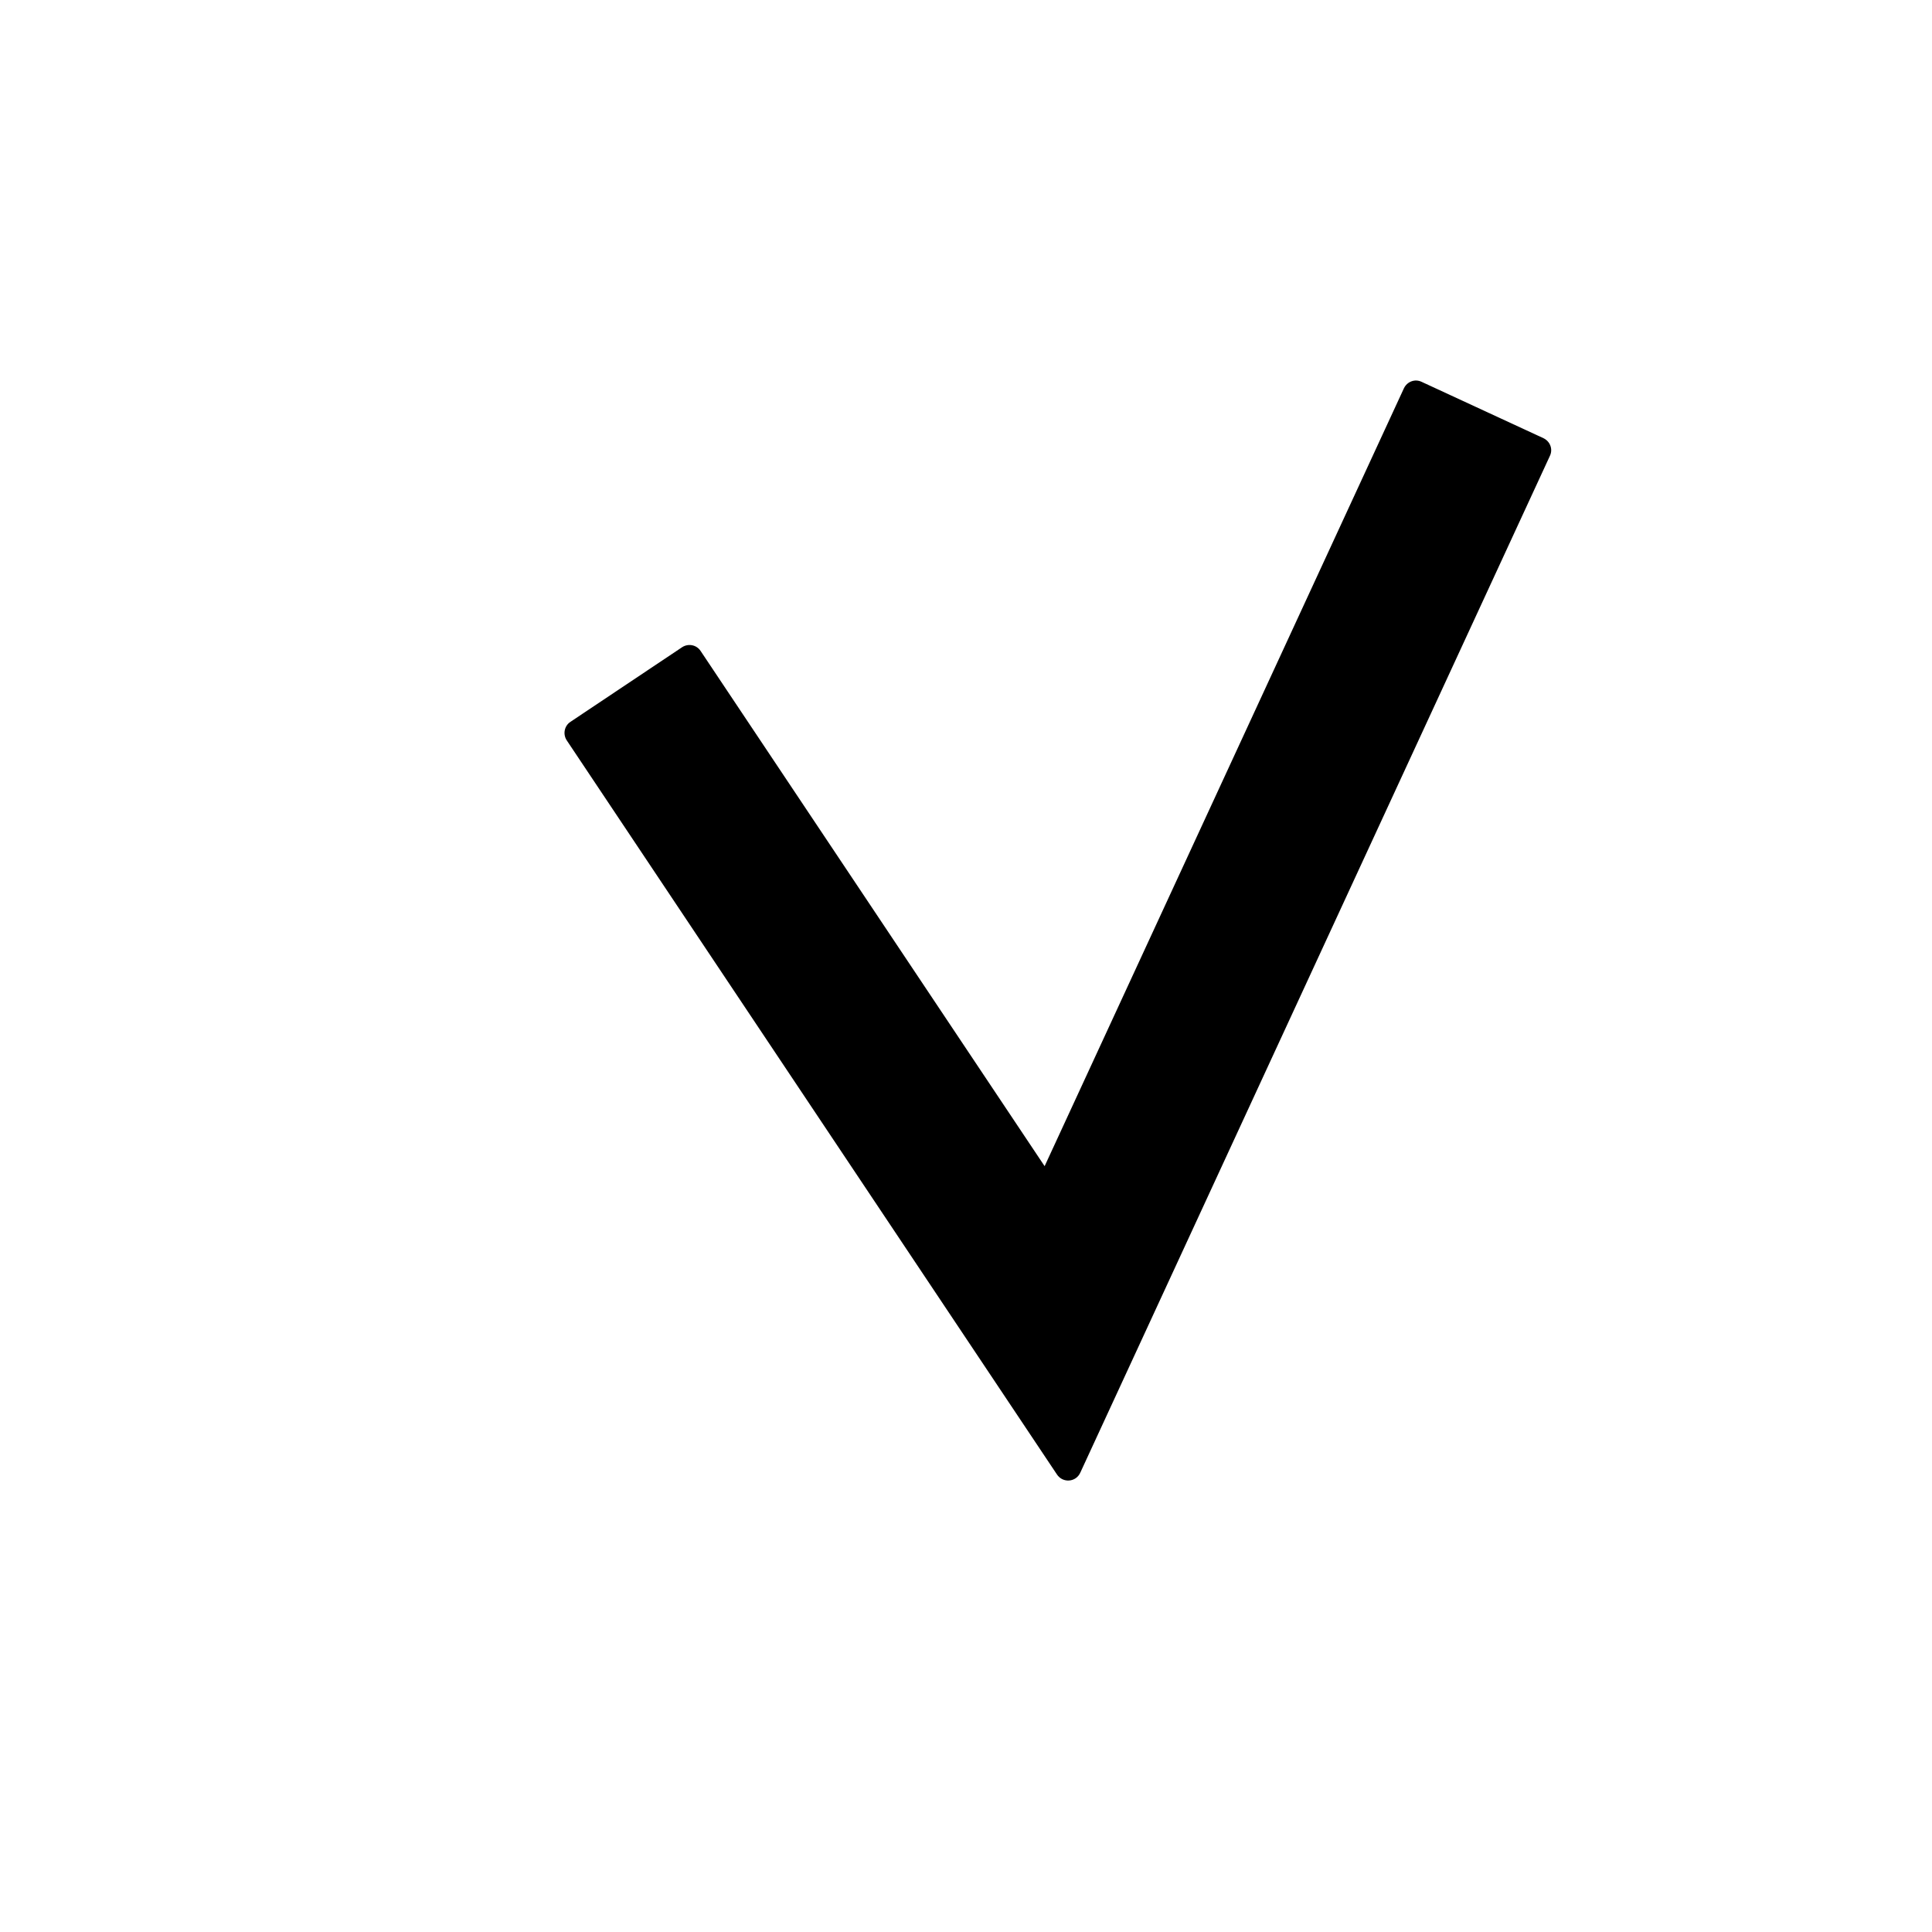
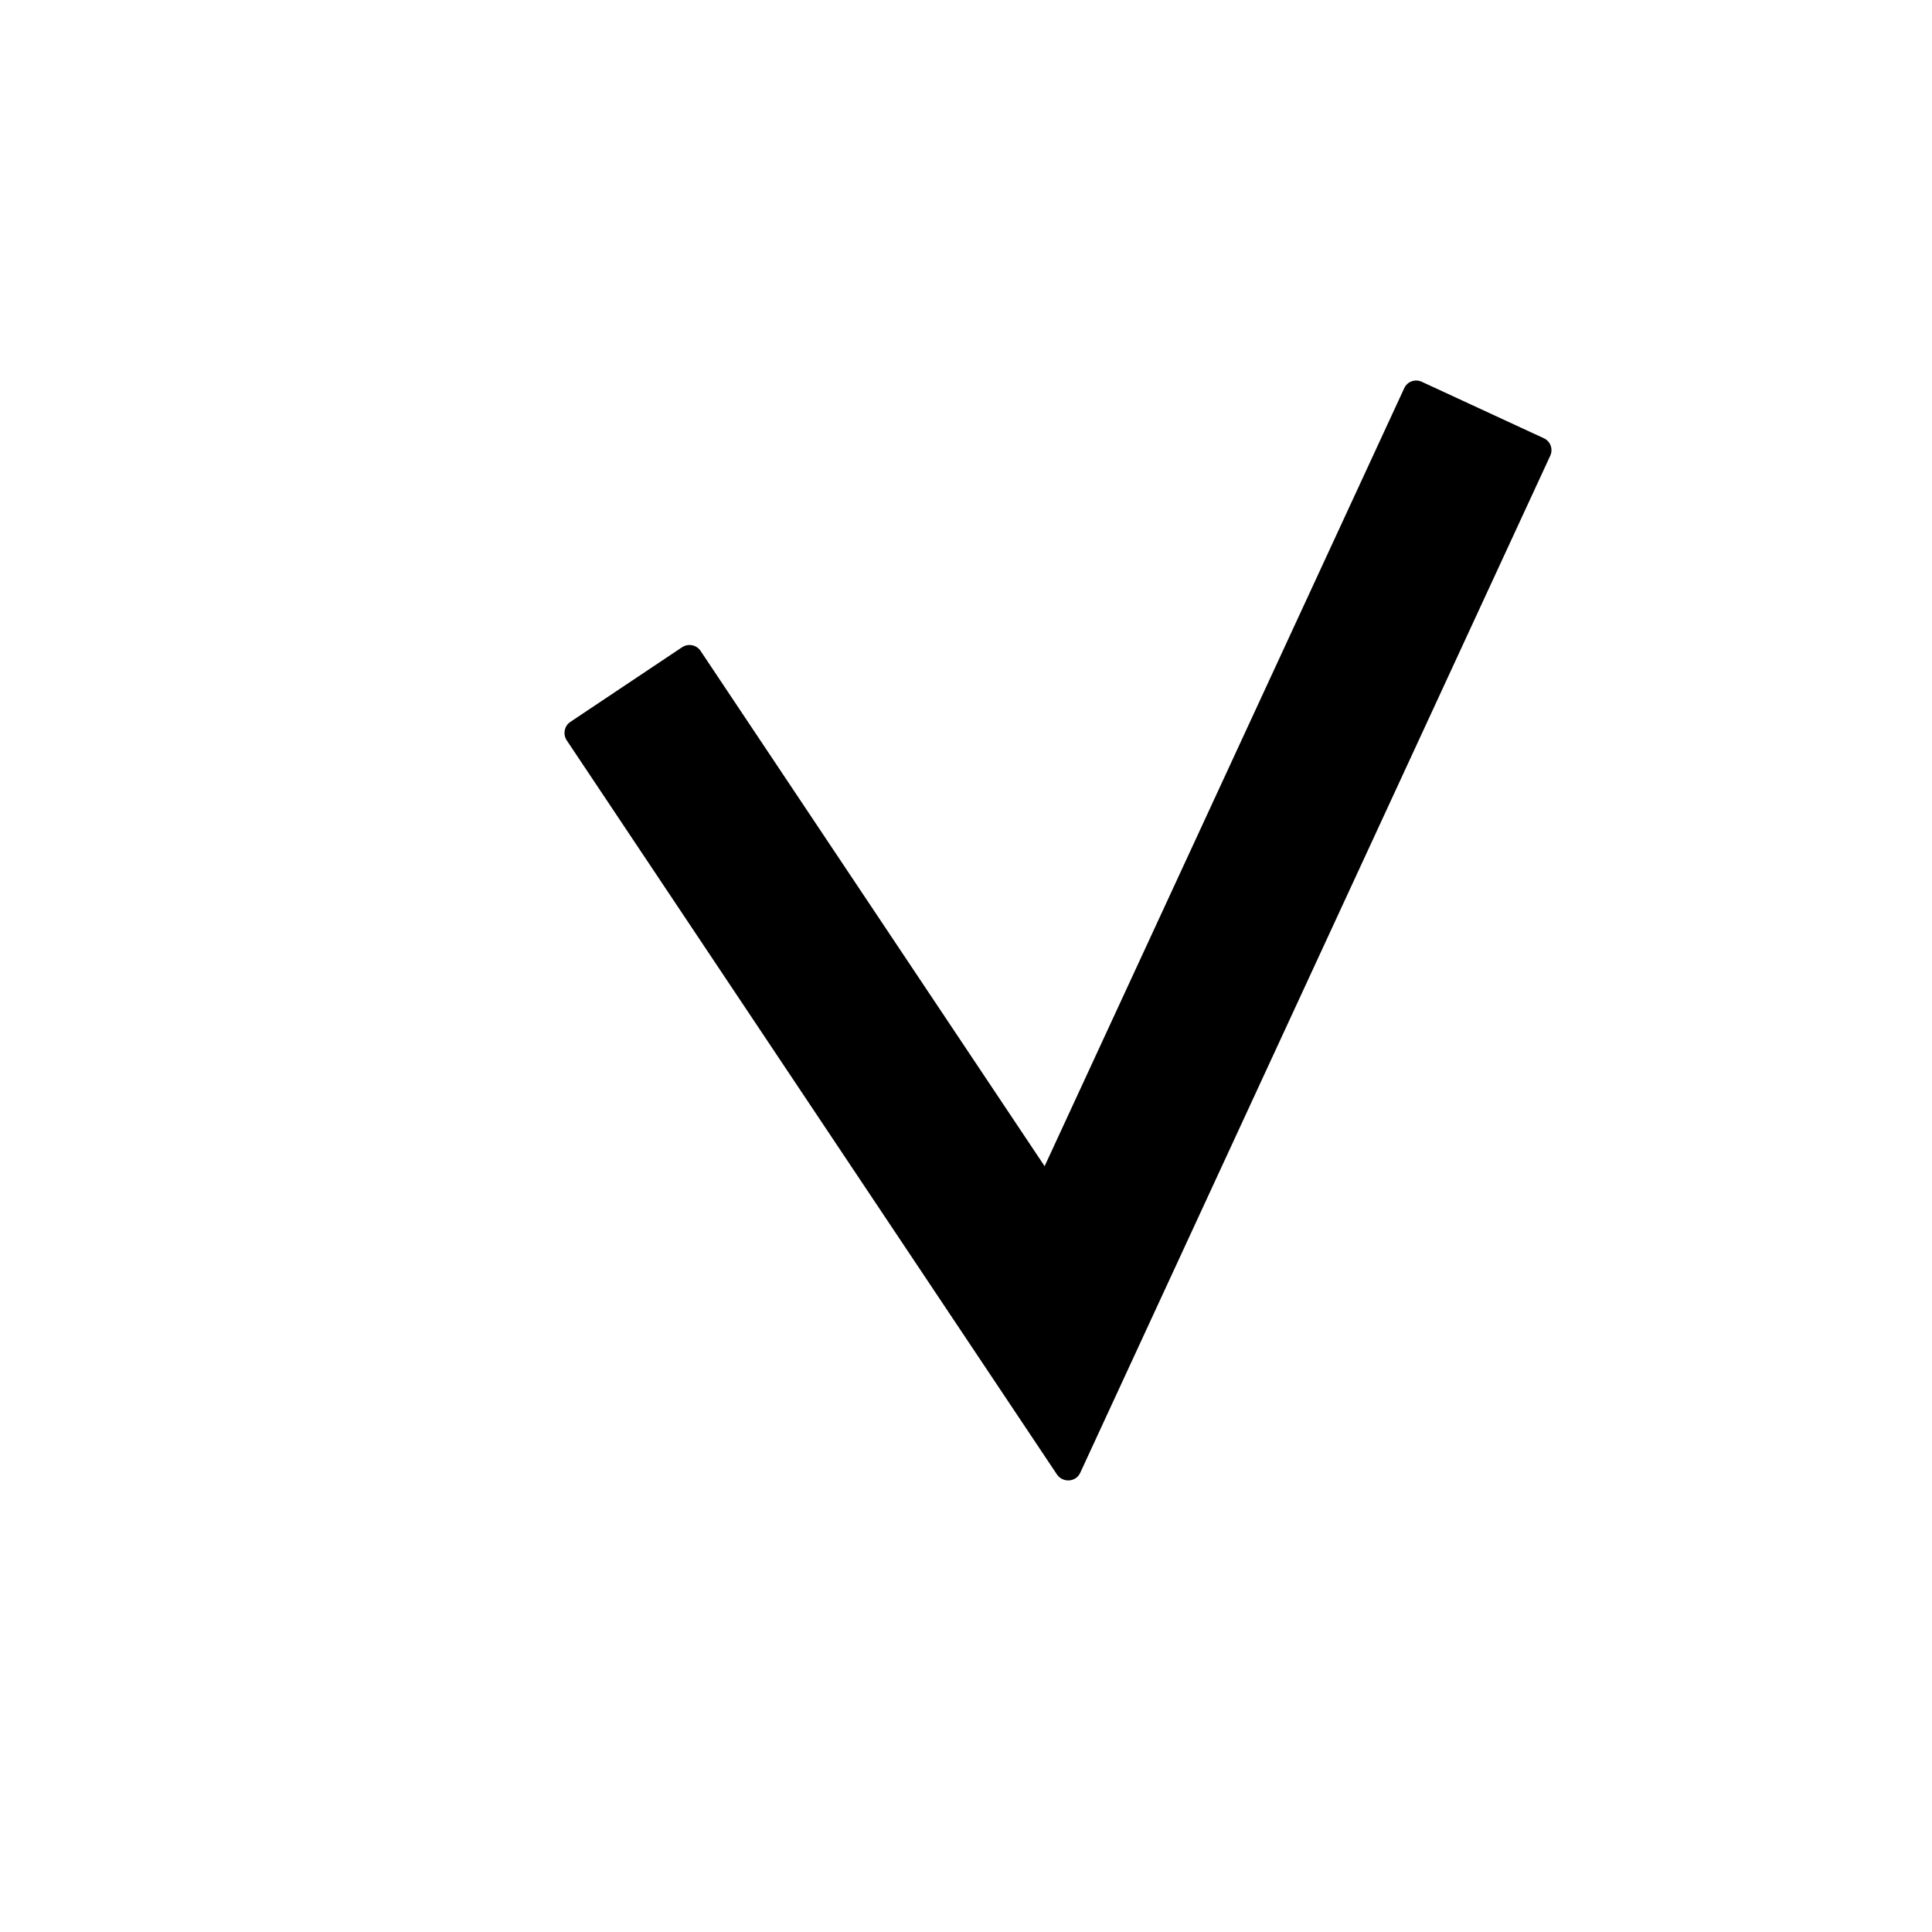
<svg xmlns="http://www.w3.org/2000/svg" version="1.1" id="Layer_1" x="0px" y="0px" viewBox="0 0 72 72" style="enable-background:new 0 0 72 72;" xml:space="preserve">
-   <path d="M39.39,54.95L21.12,27.59c-0.15-0.23-0.09-0.54,0.14-0.69l4.16-2.78c0.23-0.15,0.54-0.09,0.69,0.14l12.82,19.2l13.39-28.99  c0.12-0.25,0.41-0.36,0.66-0.24l4.54,2.1c0.25,0.12,0.36,0.41,0.24,0.66L40.26,54.88C40.1,55.24,39.61,55.28,39.39,54.95z" />
+   <g>
+     <path d="M52.33,14.47L38.93,43.46l-12.82-19.2c-0.15-0.23-0.46-0.29-0.69-0.14l-4.16,2.78c-0.23,0.15-0.29,0.46-0.14,0.69   l18.27,27.36c0.22,0.32,0.71,0.29,0.87-0.07l17.51-37.89c0.12-0.25,0.01-0.55-0.24-0.66l-4.54-2.1   C52.74,14.11,52.44,14.22,52.33,14.47z" />
+   </g>
</svg>
